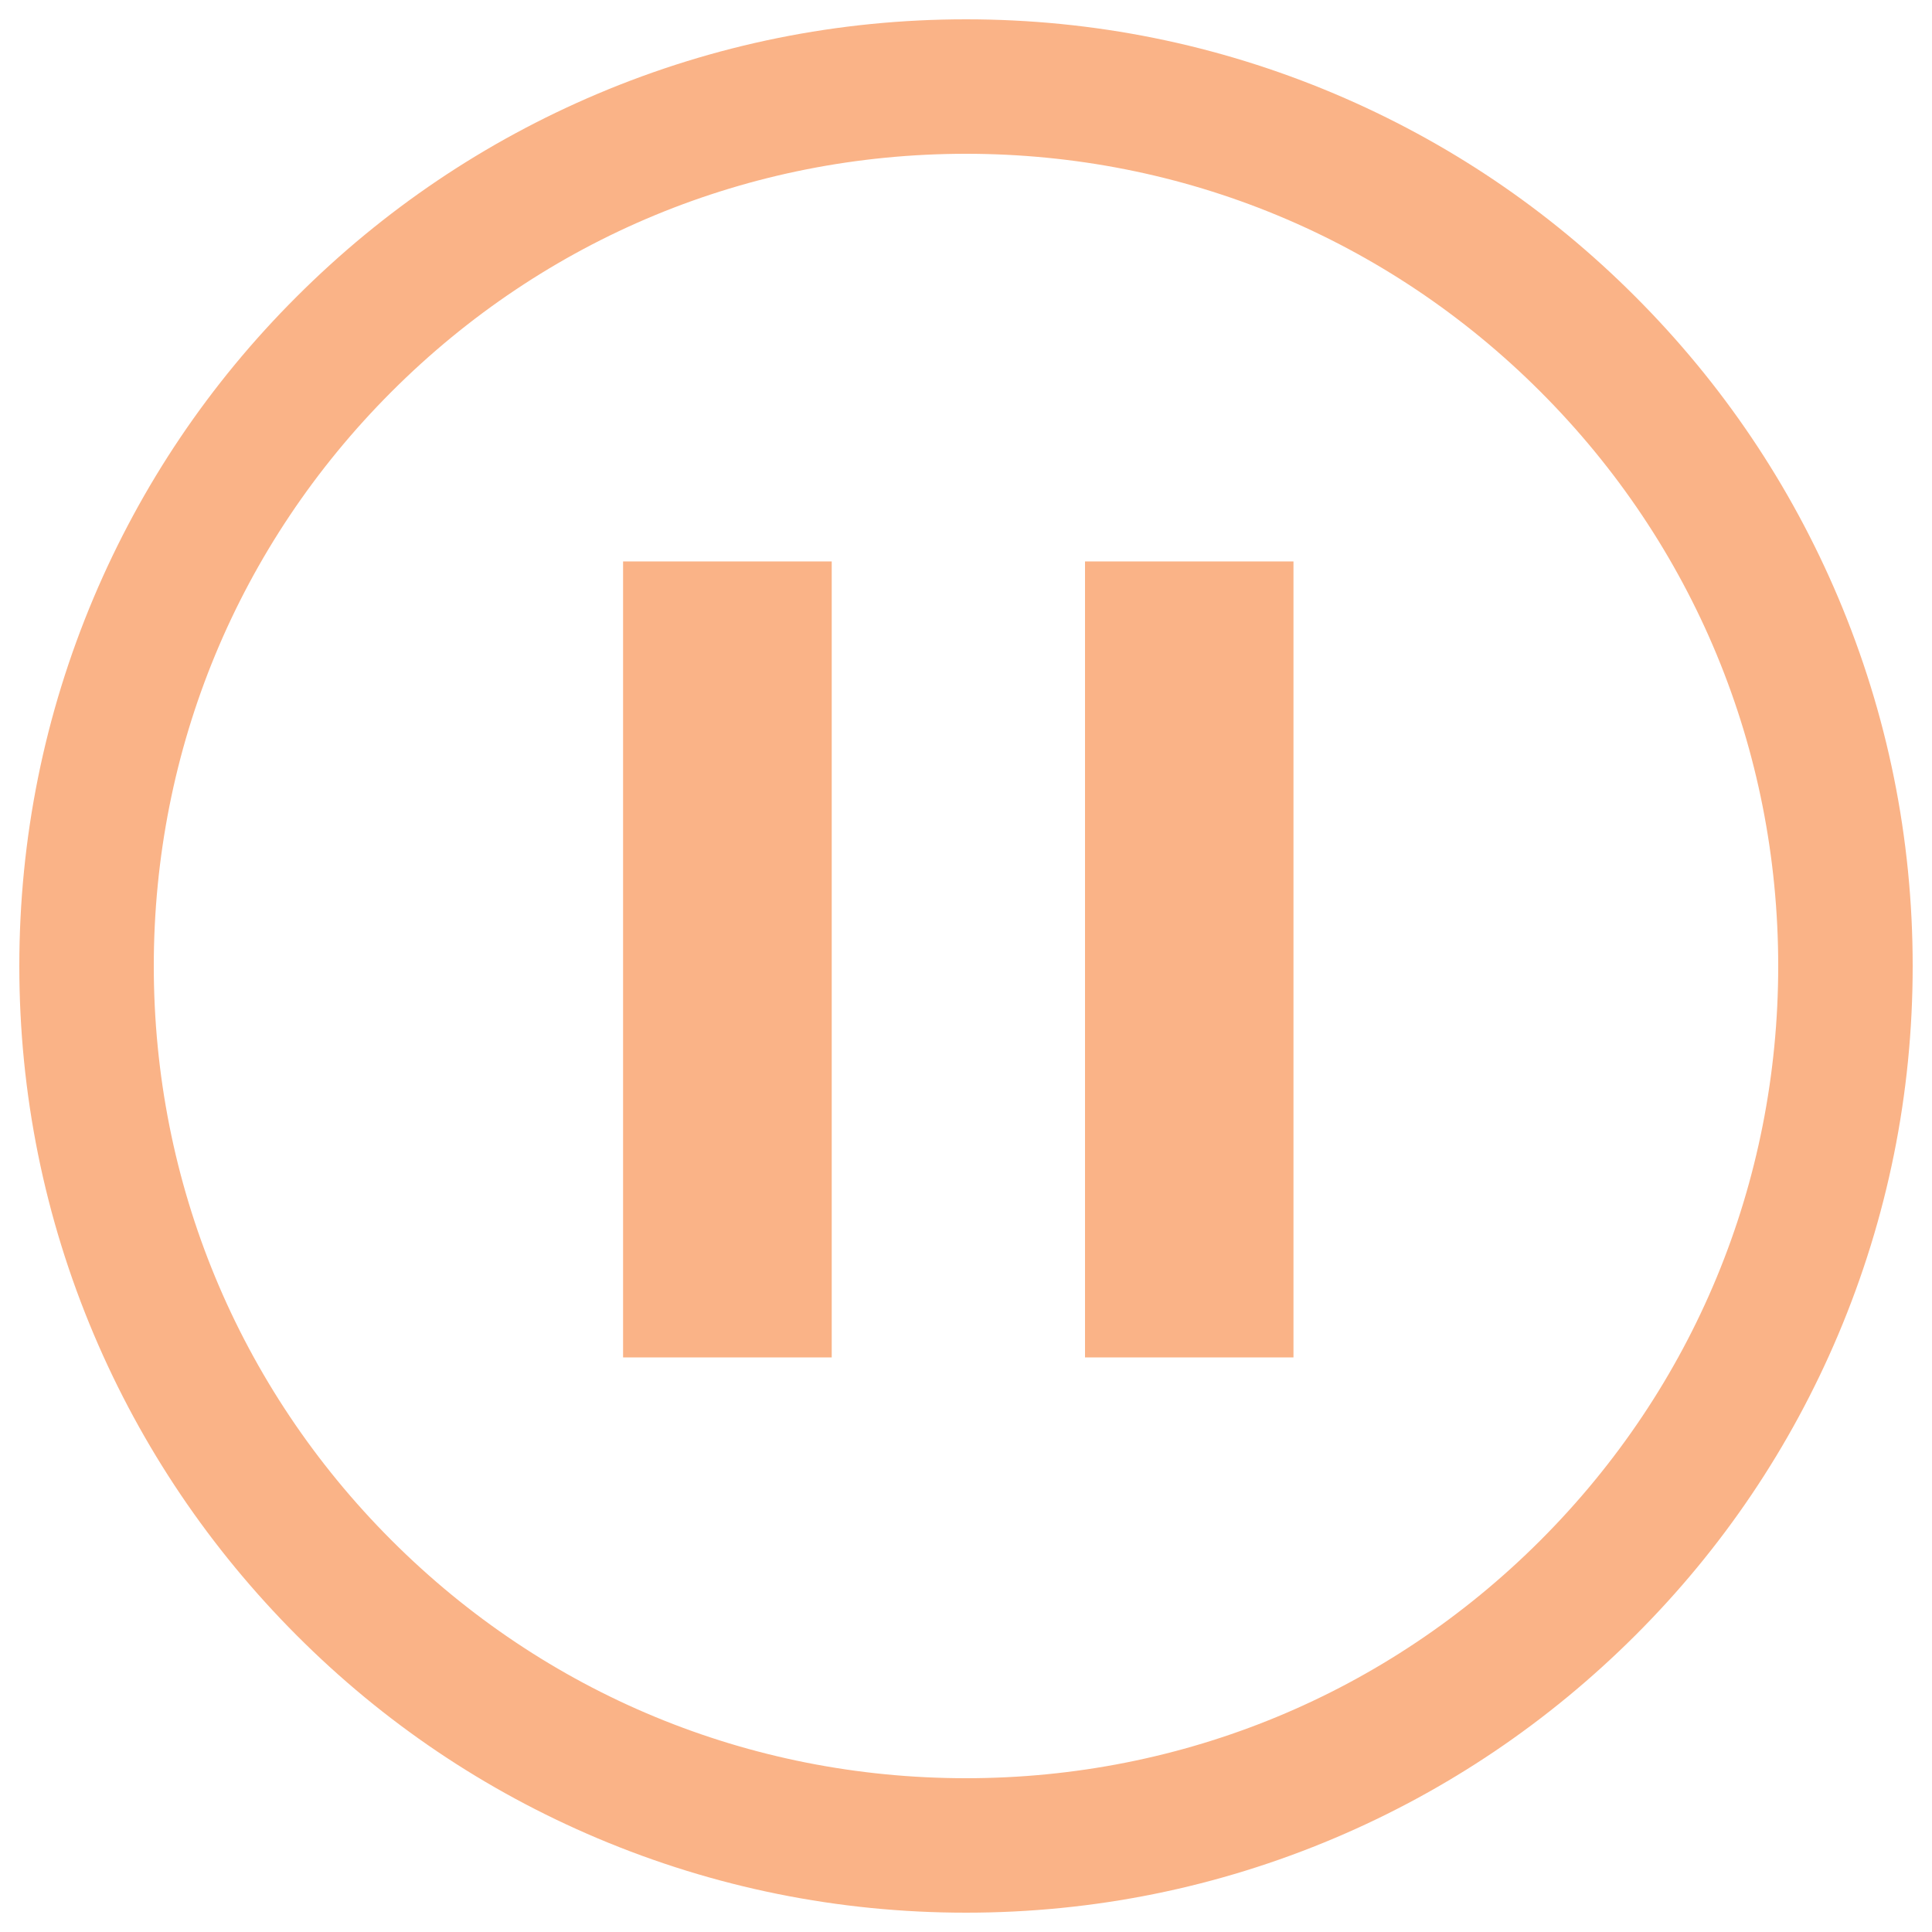
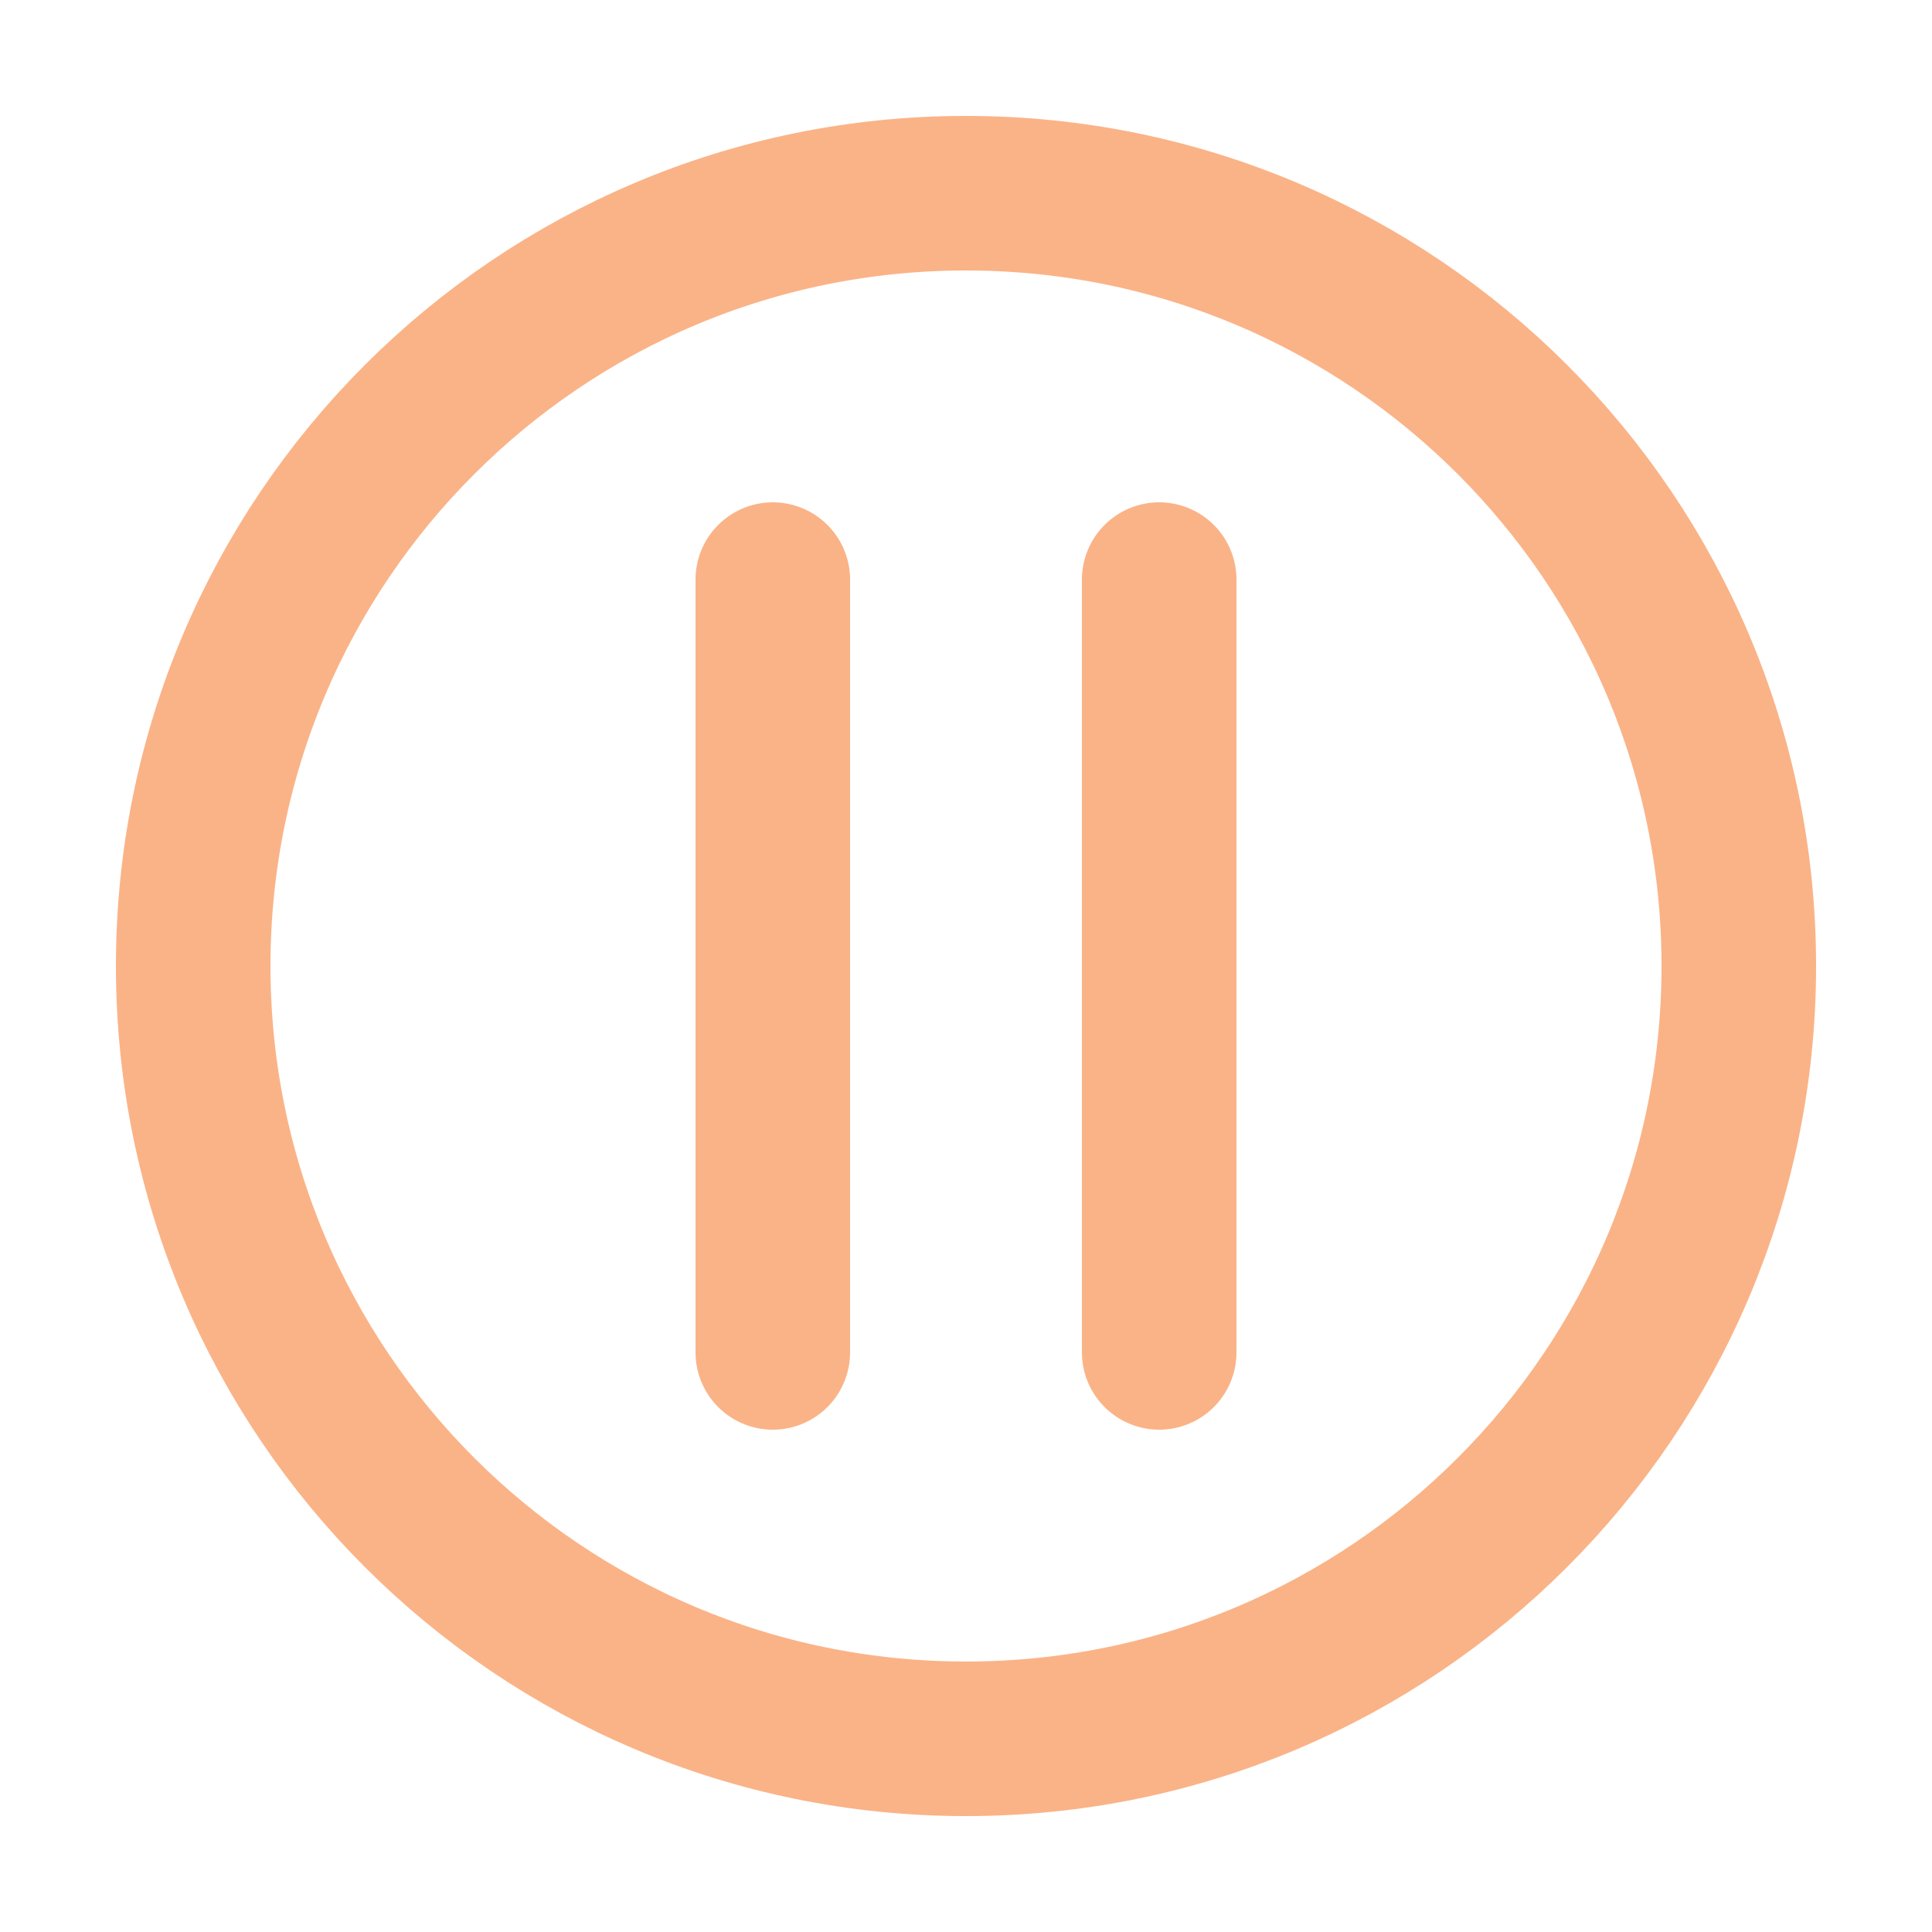
- <svg xmlns="http://www.w3.org/2000/svg" fill="#fab387" version="1.1" x="0px" y="0px" viewBox="0 0 1000 1000" enable-background="new 0 0 1000 1000" xml:space="preserve">
-   <g>
-     <path d="M500,990c-66.1,0-130.3-13-190.7-38.5c-58.4-24.7-110.8-60-155.7-105s-80.3-97.4-105-155.7C23,630.3,10,566.1,10,500c0-66.1,13-130.3,38.5-190.7c24.7-58.4,60-110.8,105-155.7c45-45,97.4-80.3,155.7-105C369.7,23,433.9,10,500,10c66.1,0,130.3,13,190.7,38.5c58.4,24.7,110.8,60,155.7,105c45,45,80.3,97.4,105,155.7C977,369.7,990,433.9,990,500c0,66.1-13,130.3-38.5,190.7c-24.7,58.4-60,110.8-105,155.7s-97.4,80.3-155.7,105C630.3,977,566.1,990,500,990z M500,79.6c-112.3,0-217.9,43.7-297.3,123.1C123.3,282.1,79.6,387.7,79.6,500s43.7,217.9,123.1,297.3c79.4,79.4,185,123.1,297.3,123.1c112.3,0,217.9-43.7,297.3-123.1c79.4-79.4,123.1-185,123.1-297.3s-43.7-217.9-123.1-297.3C717.9,123.3,612.3,79.6,500,79.6z" />
-     <path d="M322.5,290.6h108v412h-108V290.6z" />
-     <path d="M561.6,290.6h107.9v412H561.6V290.6z" />
+ <svg xmlns="http://www.w3.org/2000/svg" width="1000" height="1000" viewBox="0 0 1000 1000">
+   <g stroke="#fab387" stroke-width="80" stroke-linecap="round" stroke-linejoin="round" fill="none" opacity="1">
+     <circle cx="500" cy="500" r="400" />
+     <path d="M400 300 V700" />
+     <path d="M600 300 V700" />
  </g>
</svg>
